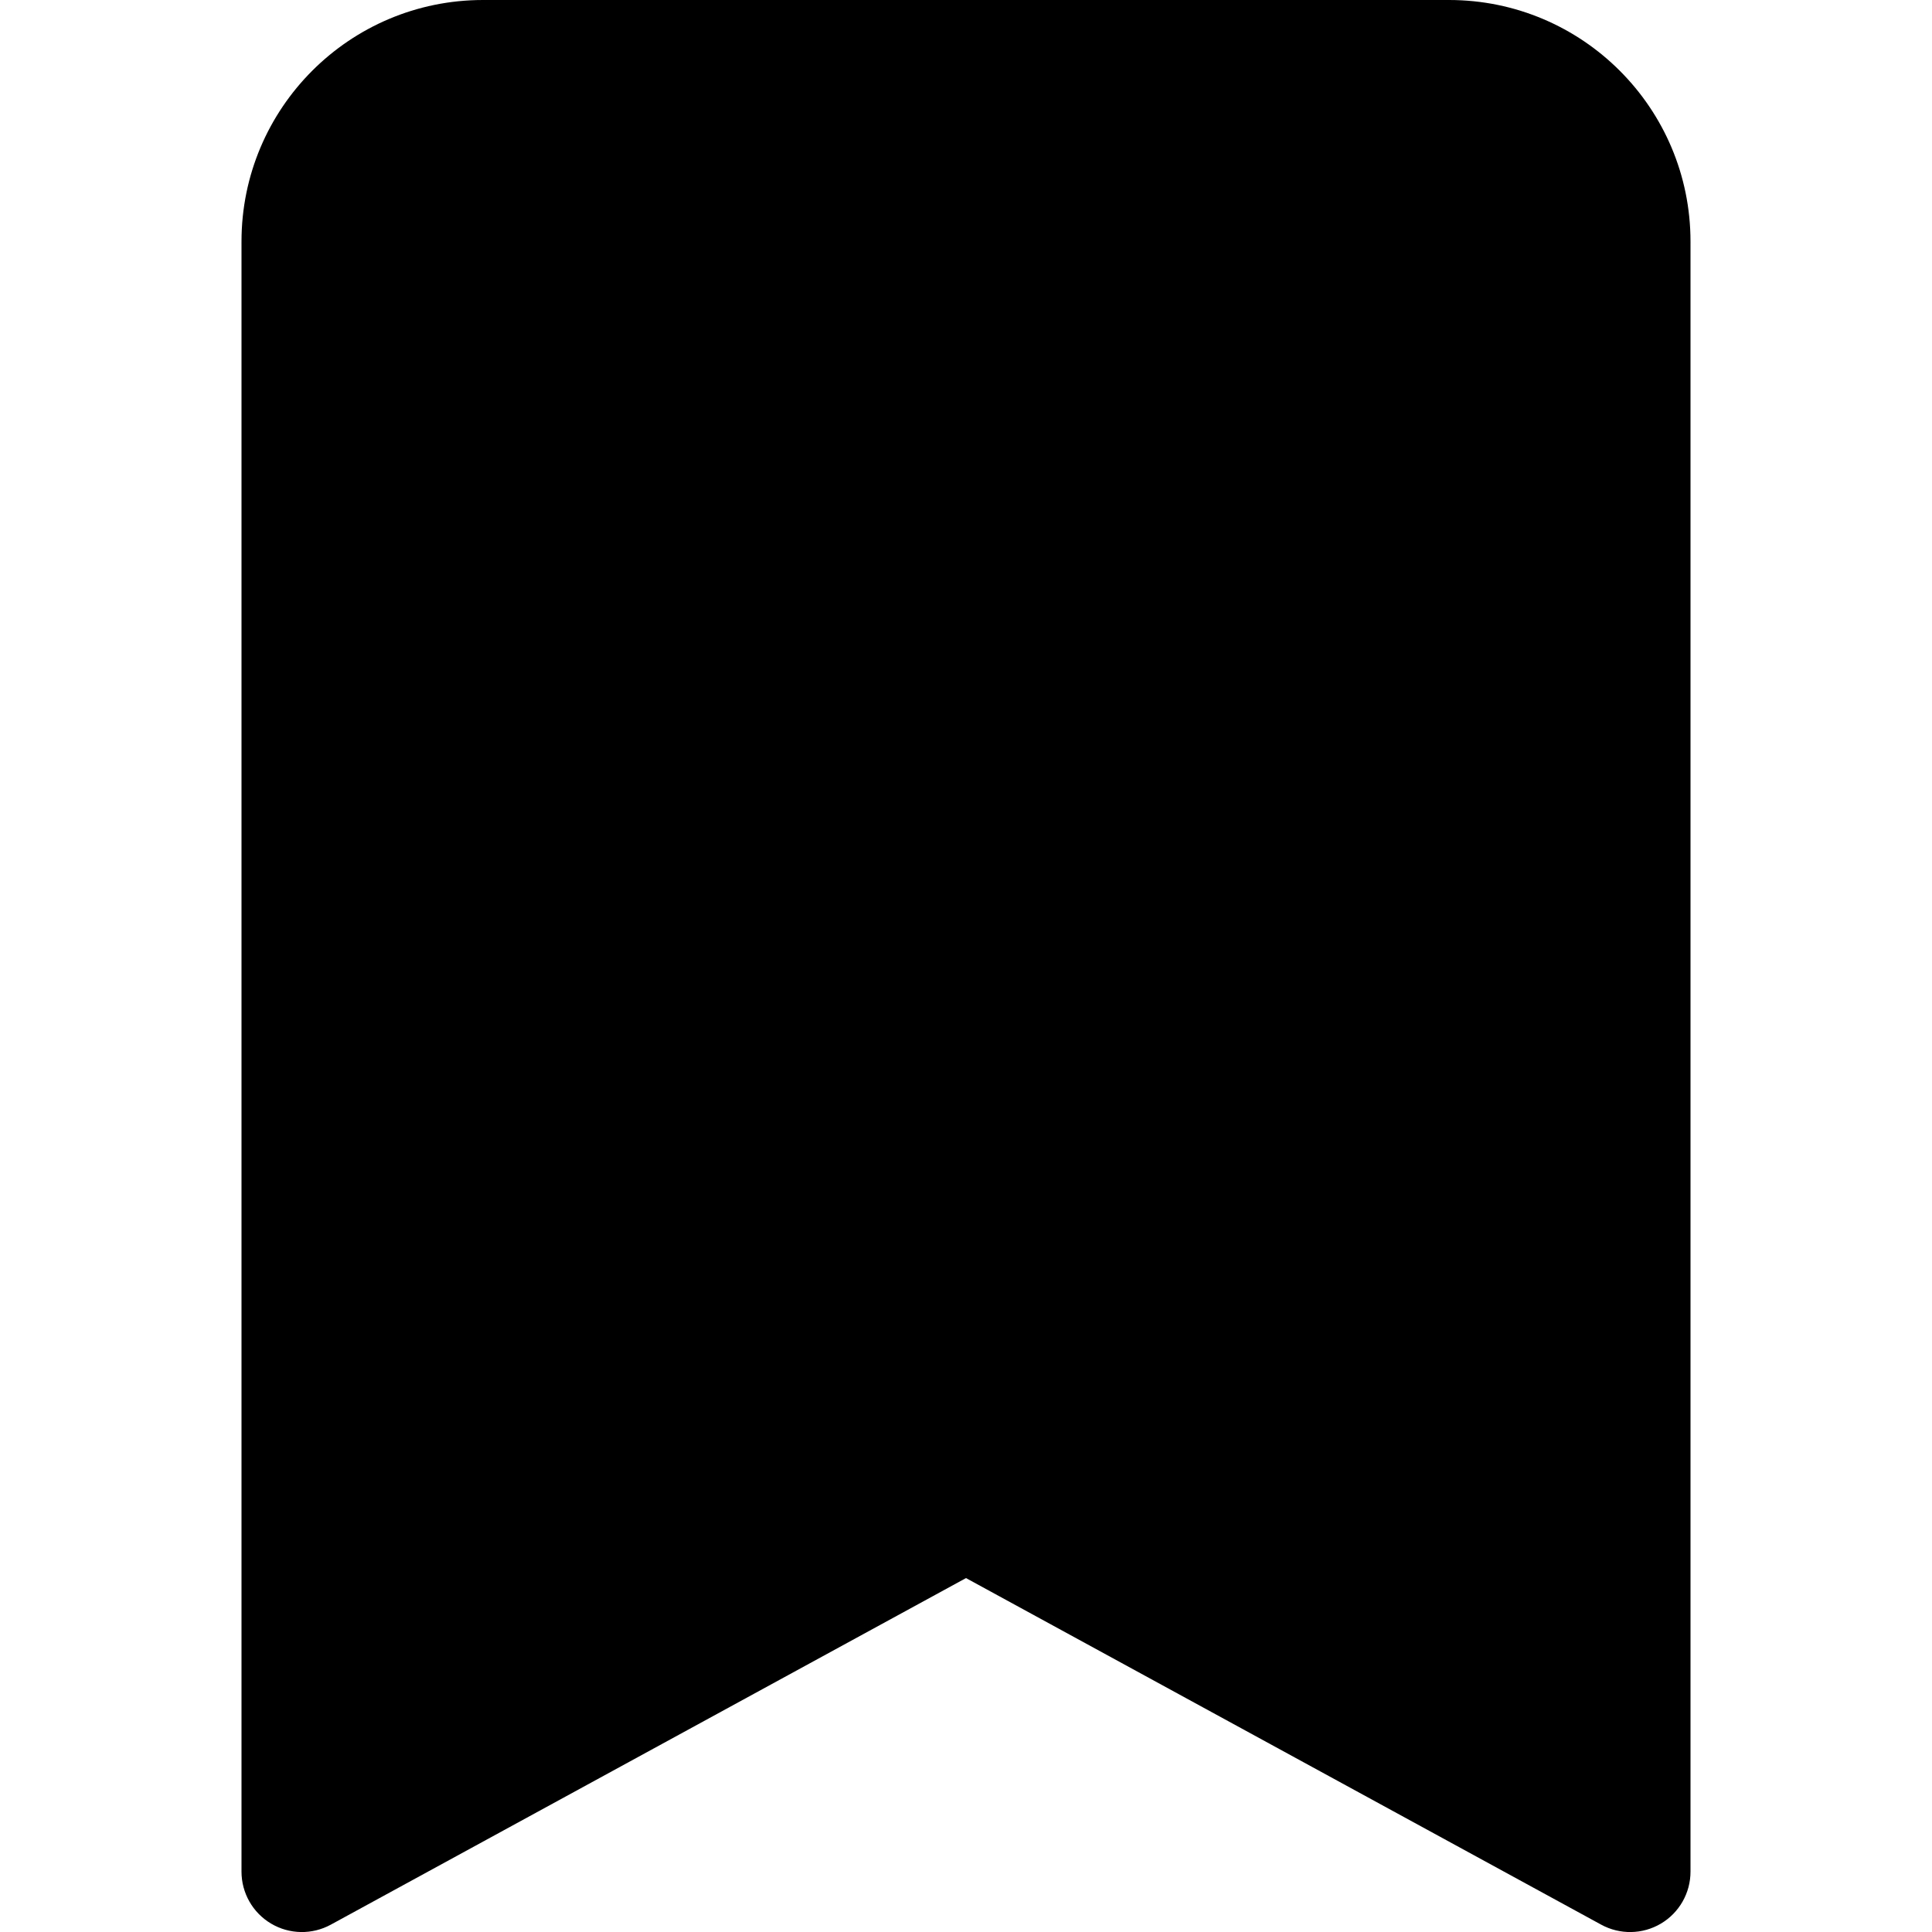
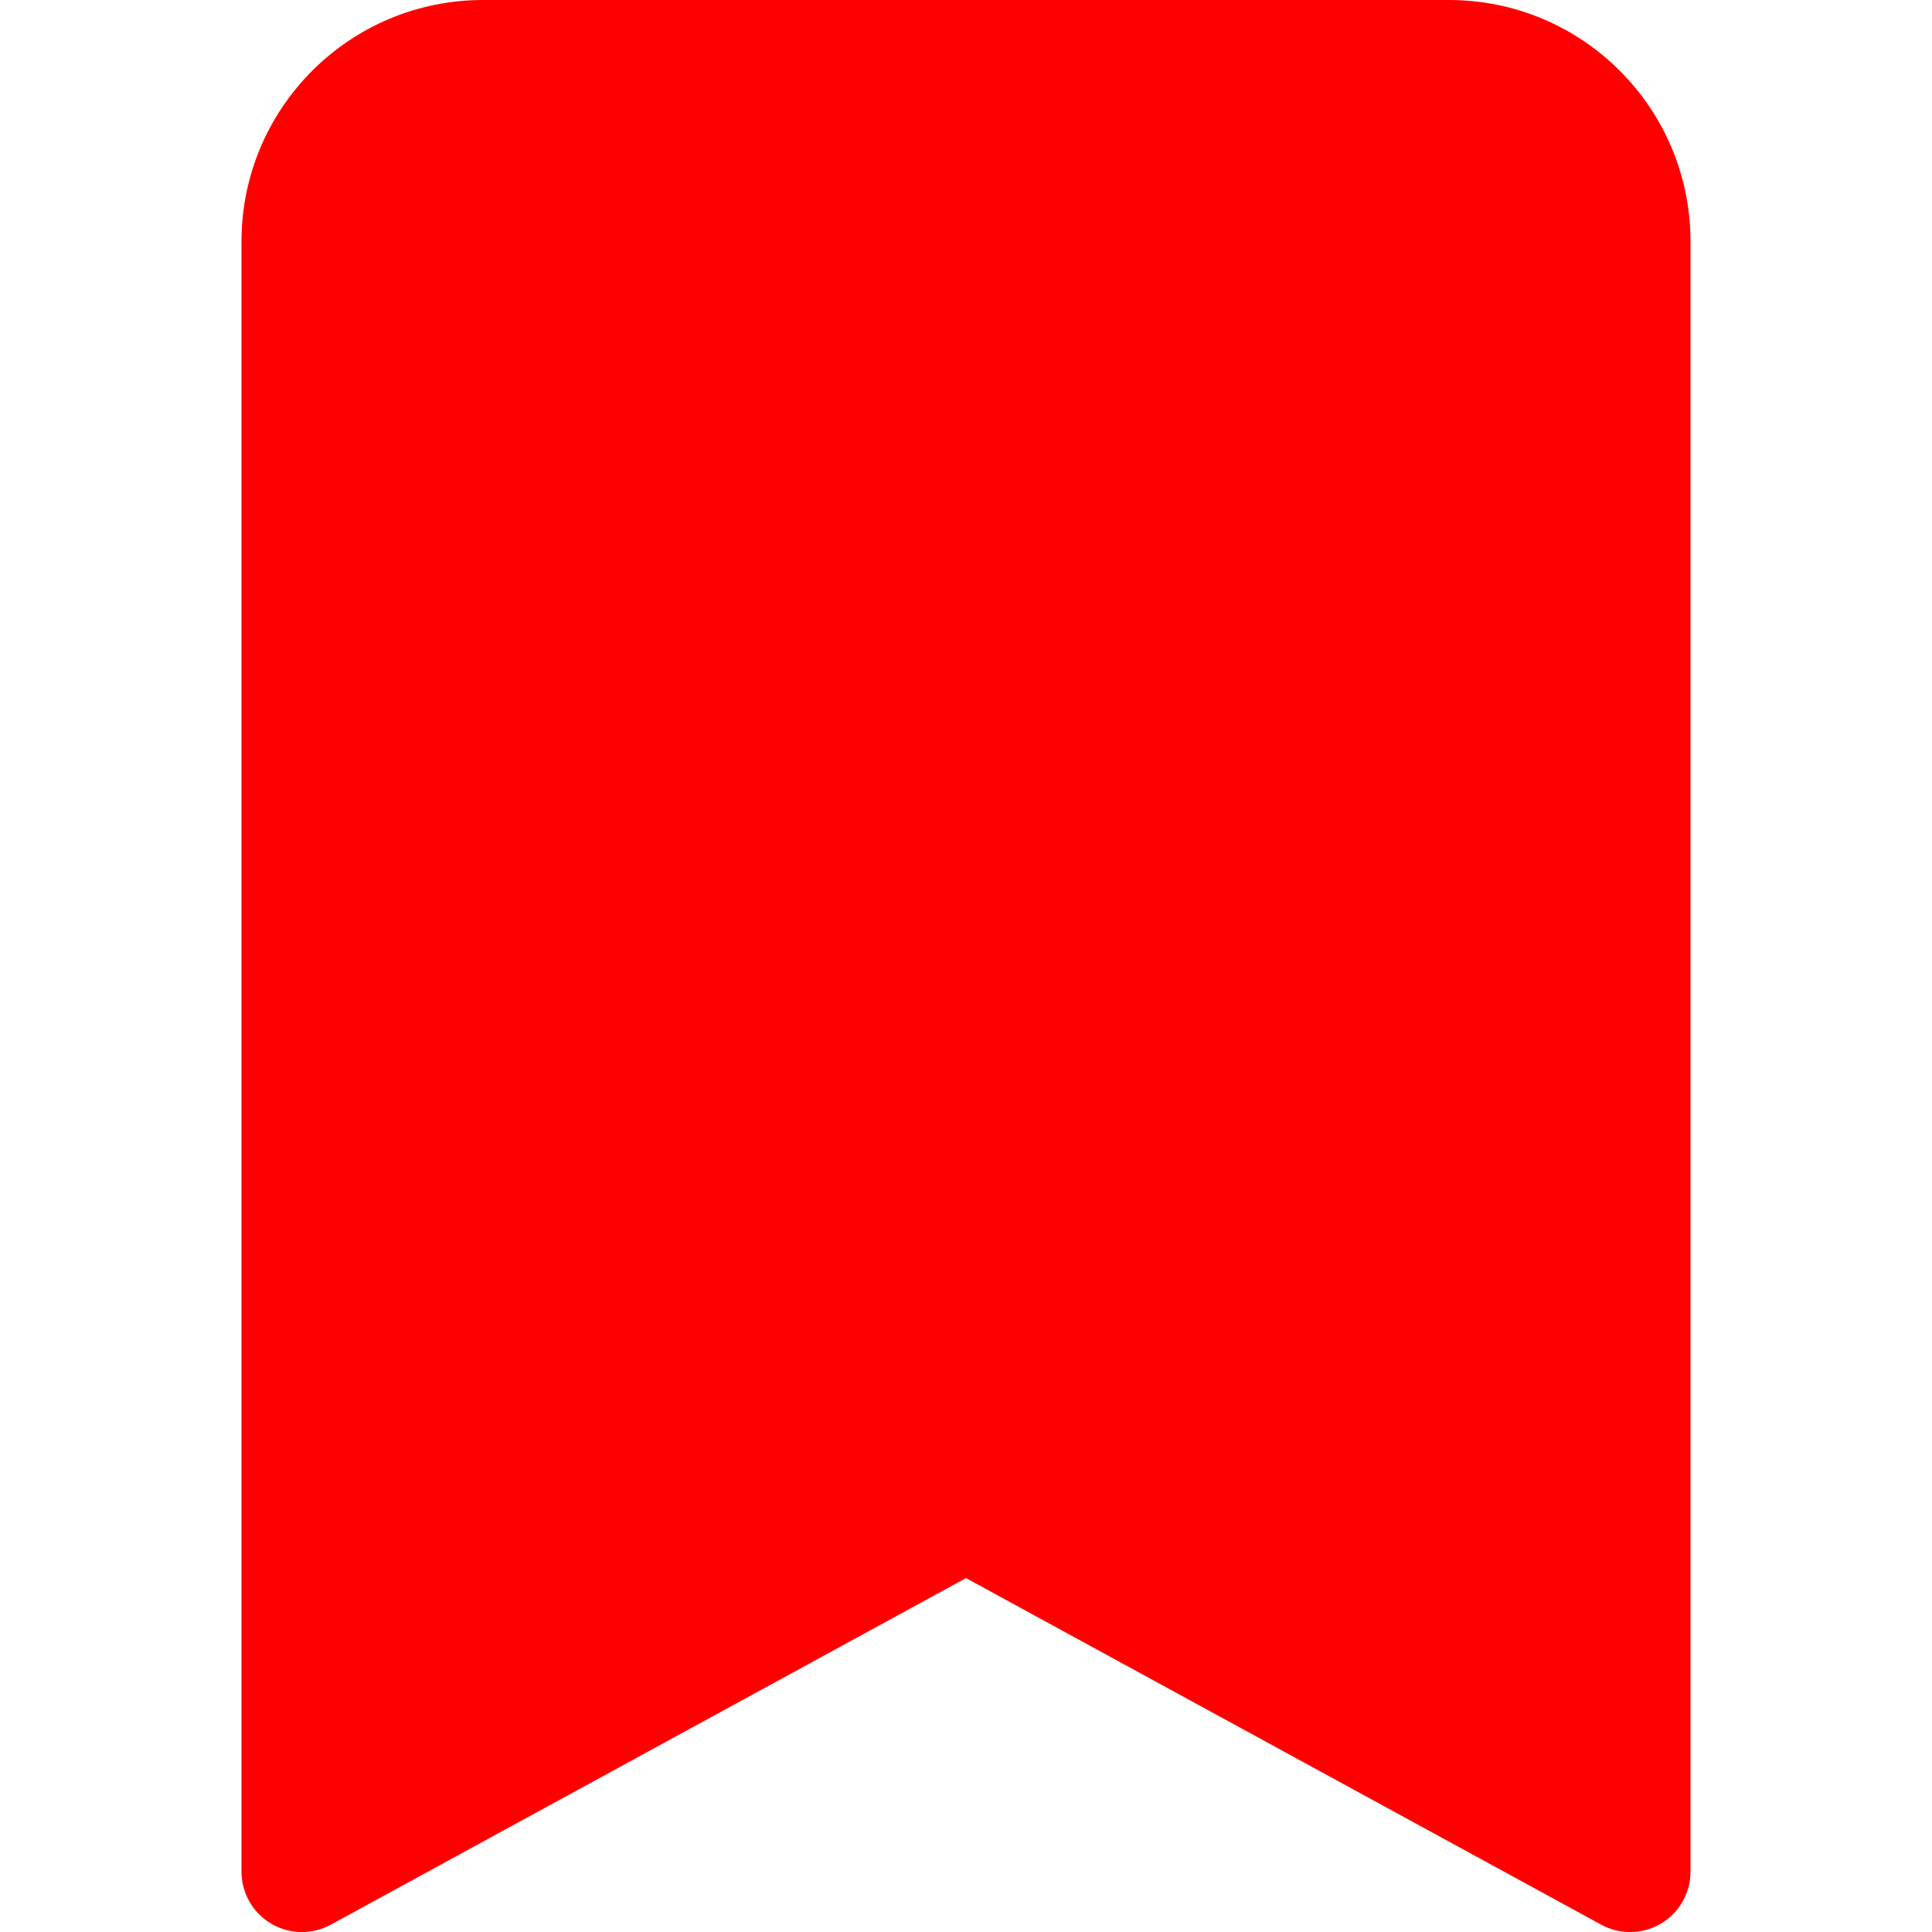
- <svg xmlns="http://www.w3.org/2000/svg" width="16" height="16" fill="currentColor" class="bi bi-bookmark-fill" viewBox="0 0 16 16">
+ <svg xmlns="http://www.w3.org/2000/svg" width="16" height="16" fill="#FF0000" class="bi bi-bookmark-fill" viewBox="0 0 16 16">
  <path d="M2 2v13.5a.5.5 0 0 0 .74.439L8 13.069l5.26 2.87A.5.5 0 0 0 14 15.5V2a2 2 0 0 0-2-2H4a2 2 0 0 0-2 2z" />
</svg>
